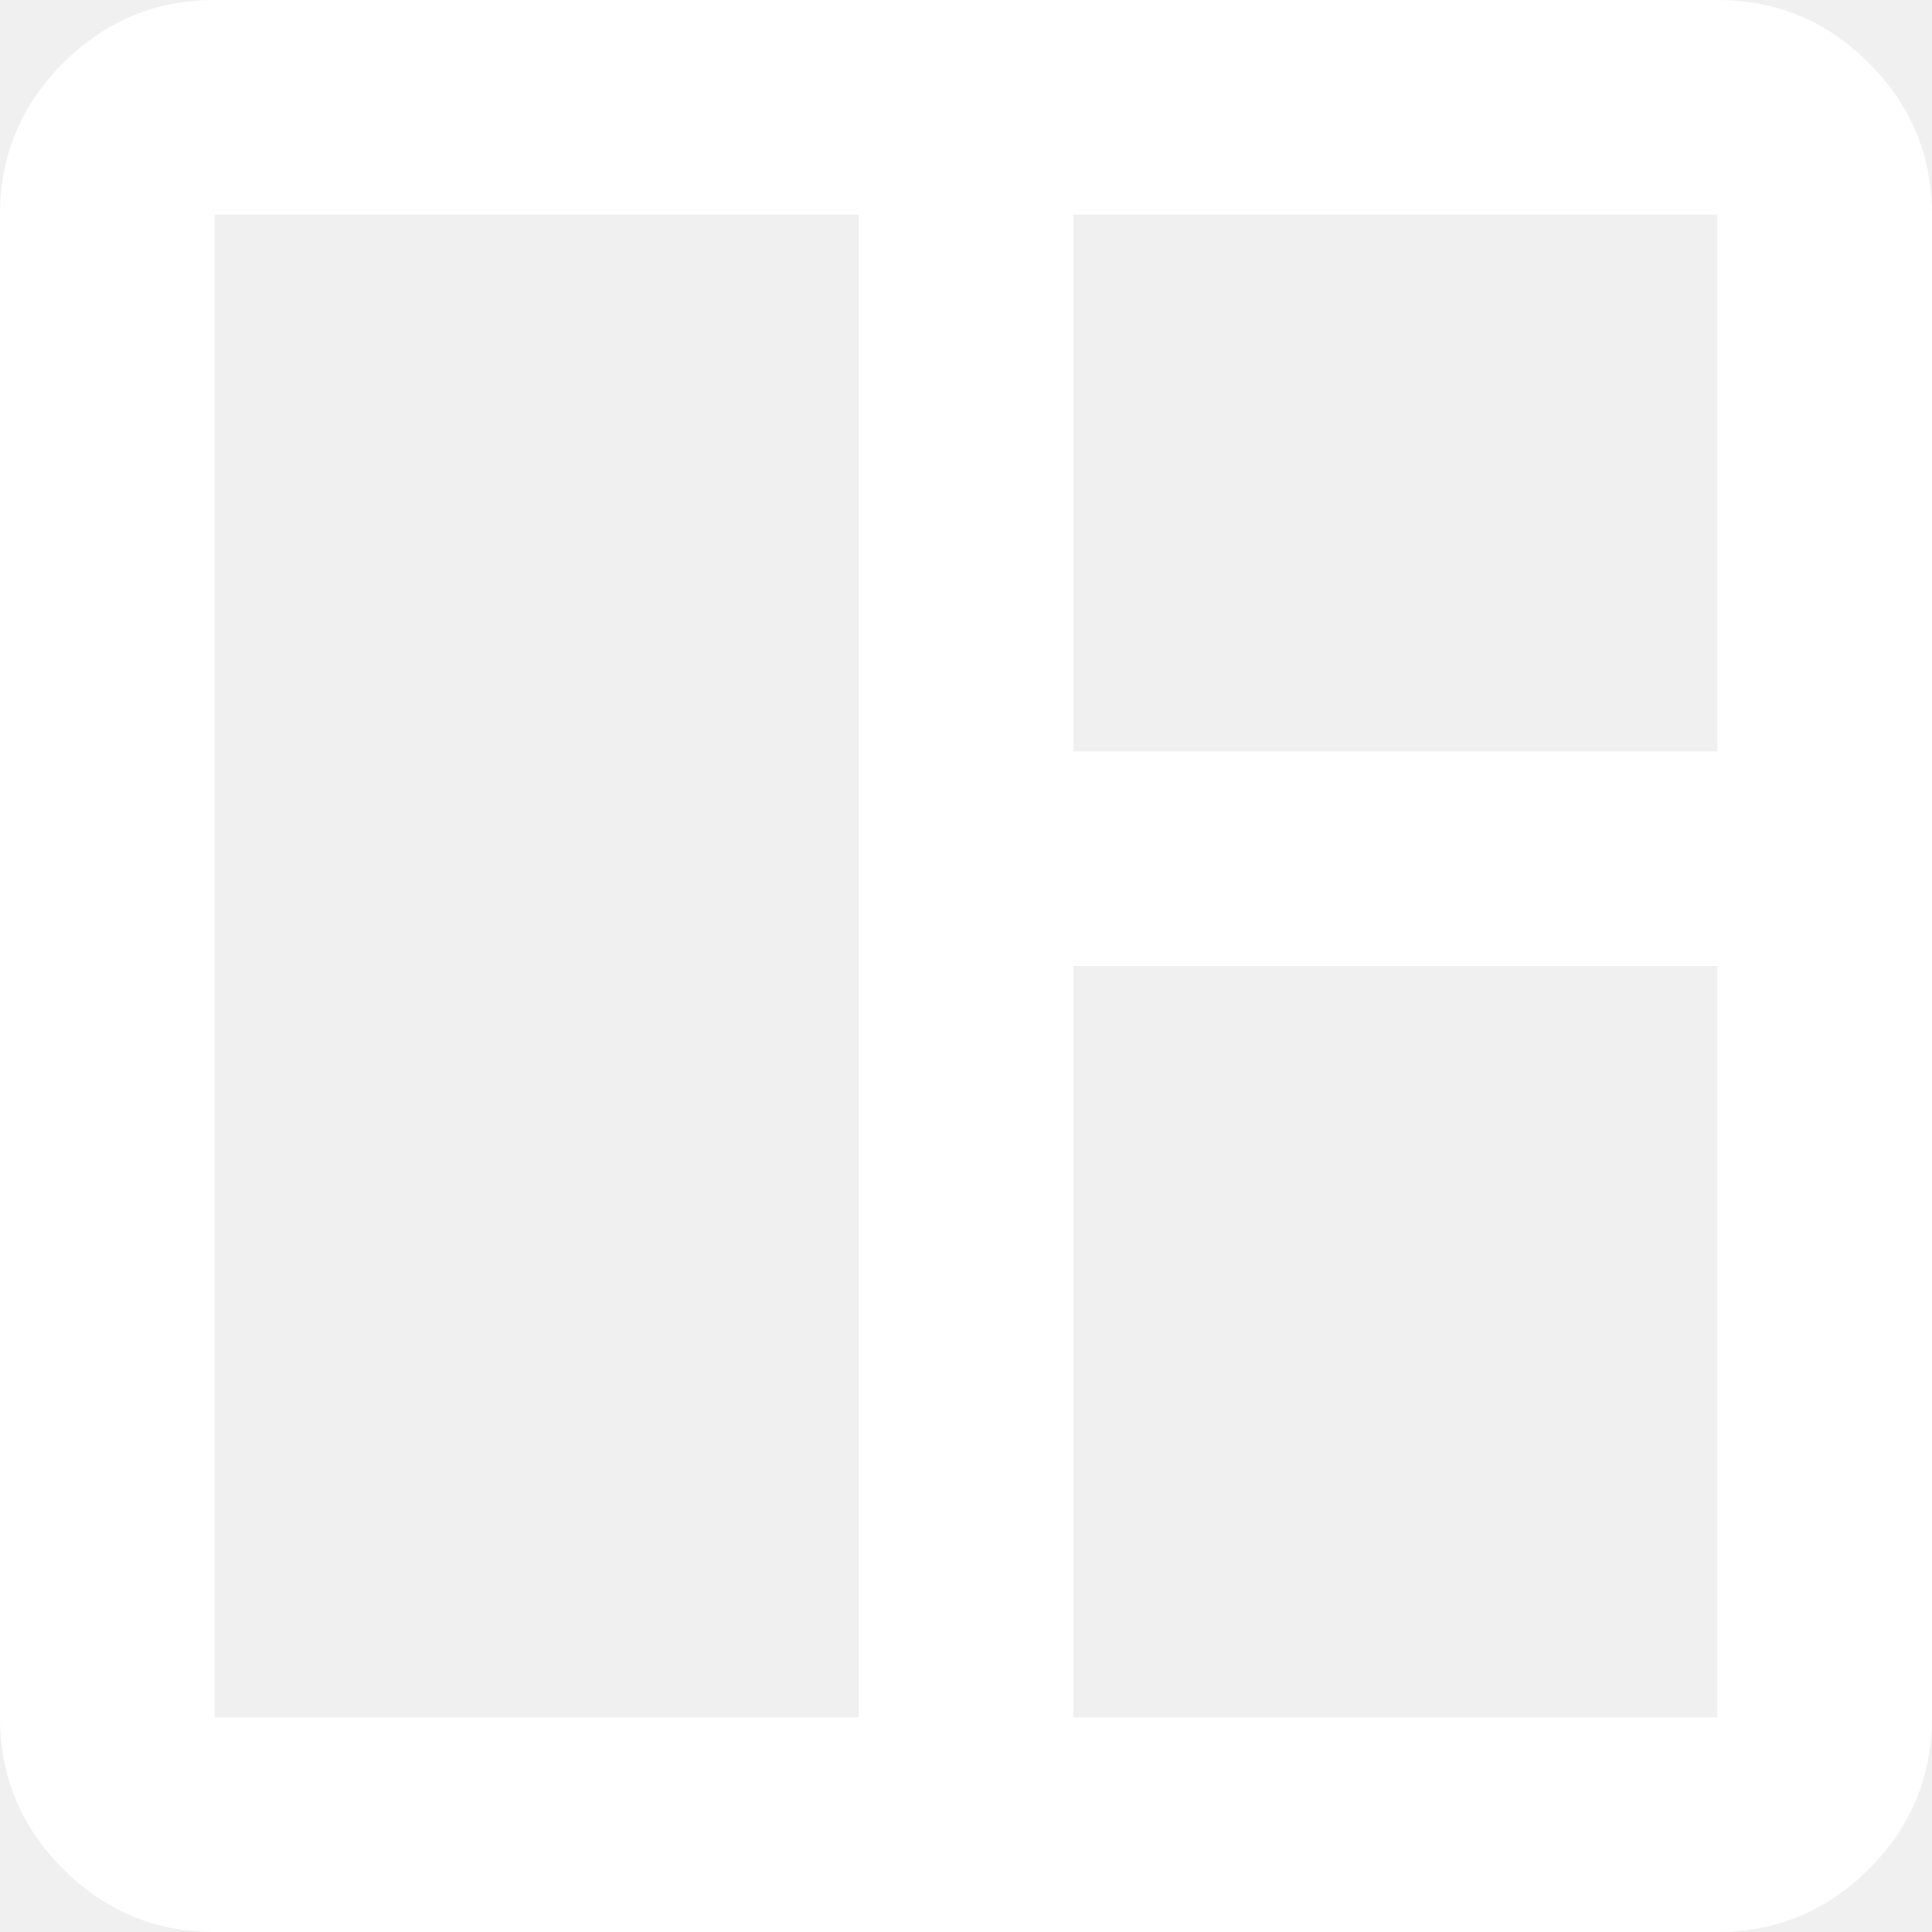
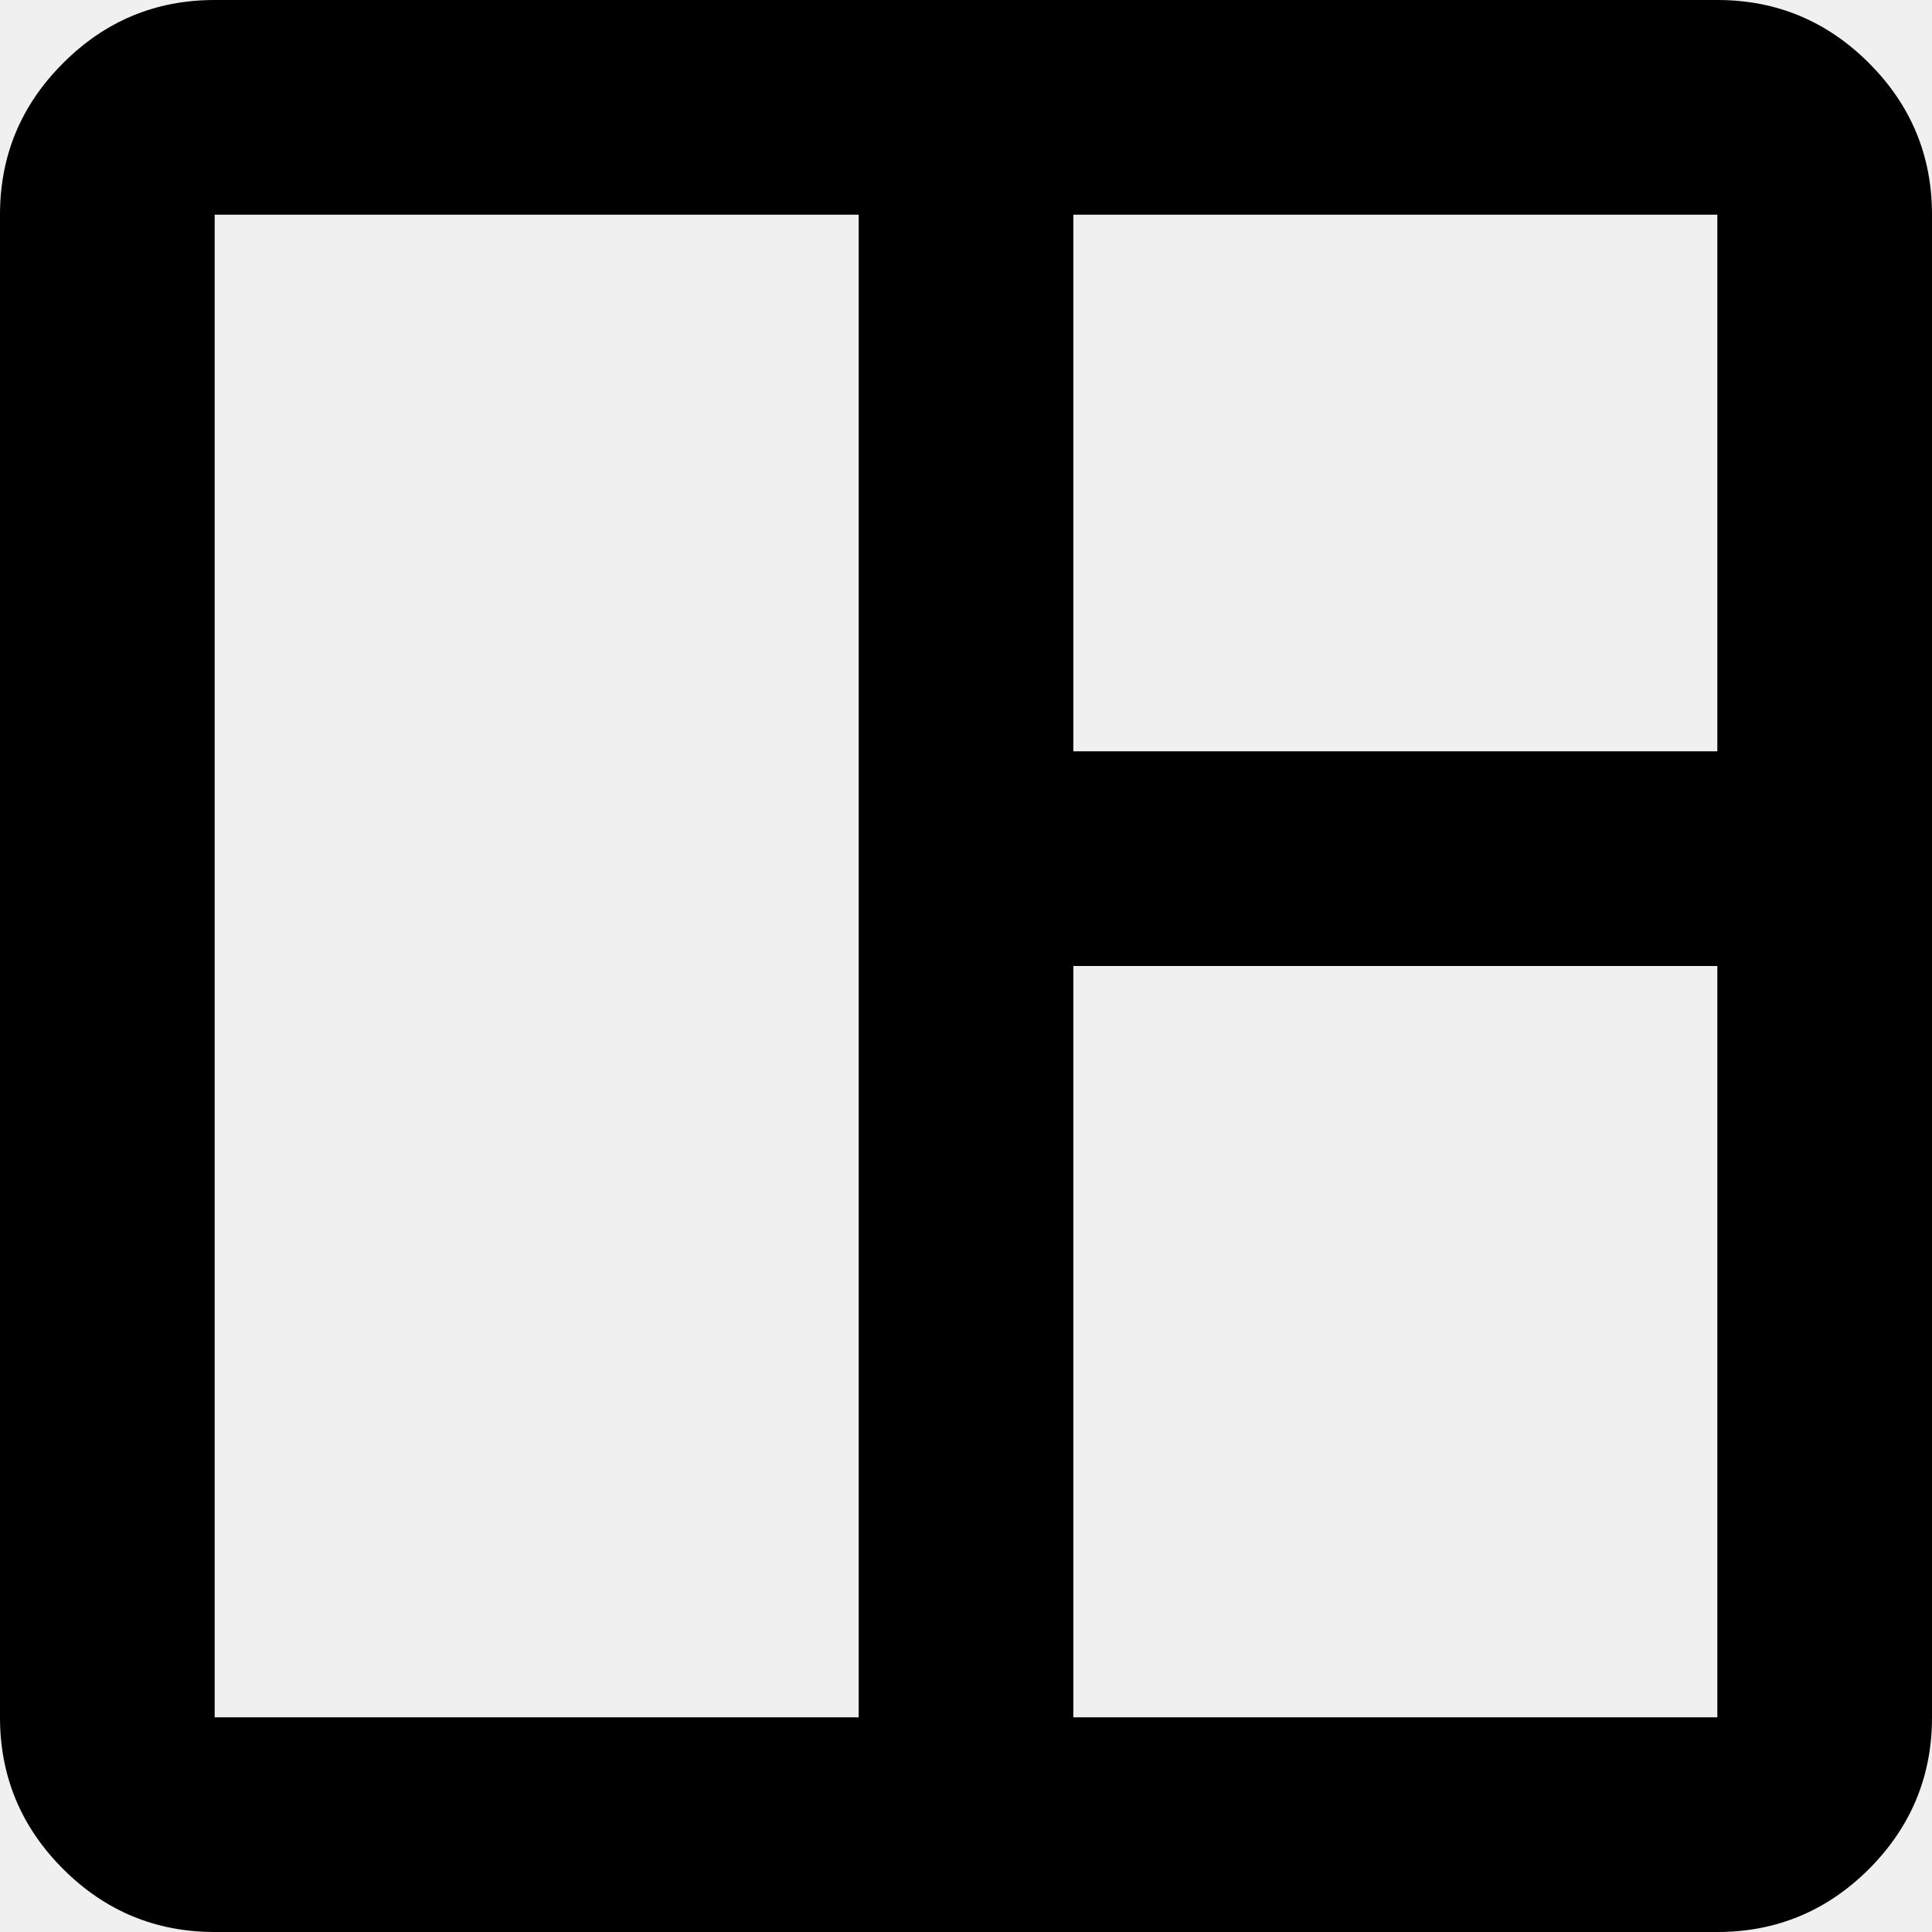
<svg xmlns="http://www.w3.org/2000/svg" width="18" height="18" viewBox="0 0 18 18" fill="none">
-   <path d="M2 18C1.45 18 0.979 17.804 0.588 17.413C0.196 17.021 0 16.55 0 16V2C0 1.45 0.196 0.979 0.588 0.588C0.979 0.196 1.45 0 2 0H16C16.55 0 17.021 0.196 17.413 0.588C17.804 0.979 18 1.45 18 2V16C18 16.55 17.804 17.021 17.413 17.413C17.021 17.804 16.55 18 16 18H2ZM2 16H8V2H2V16ZM10 16H16V9H10V16ZM10 7H16V2H10V7Z" fill="white" />
+   <path d="M2 18C1.45 18 0.979 17.804 0.588 17.413C0.196 17.021 0 16.55 0 16V2C0 1.45 0.196 0.979 0.588 0.588C0.979 0.196 1.45 0 2 0H16C16.55 0 17.021 0.196 17.413 0.588C17.804 0.979 18 1.45 18 2V16C18 16.55 17.804 17.021 17.413 17.413C17.021 17.804 16.55 18 16 18H2ZM2 16H8V2H2V16ZM10 16H16V9H10V16ZM10 7H16V2H10V7Z" fill="currentColor" />
</svg>
